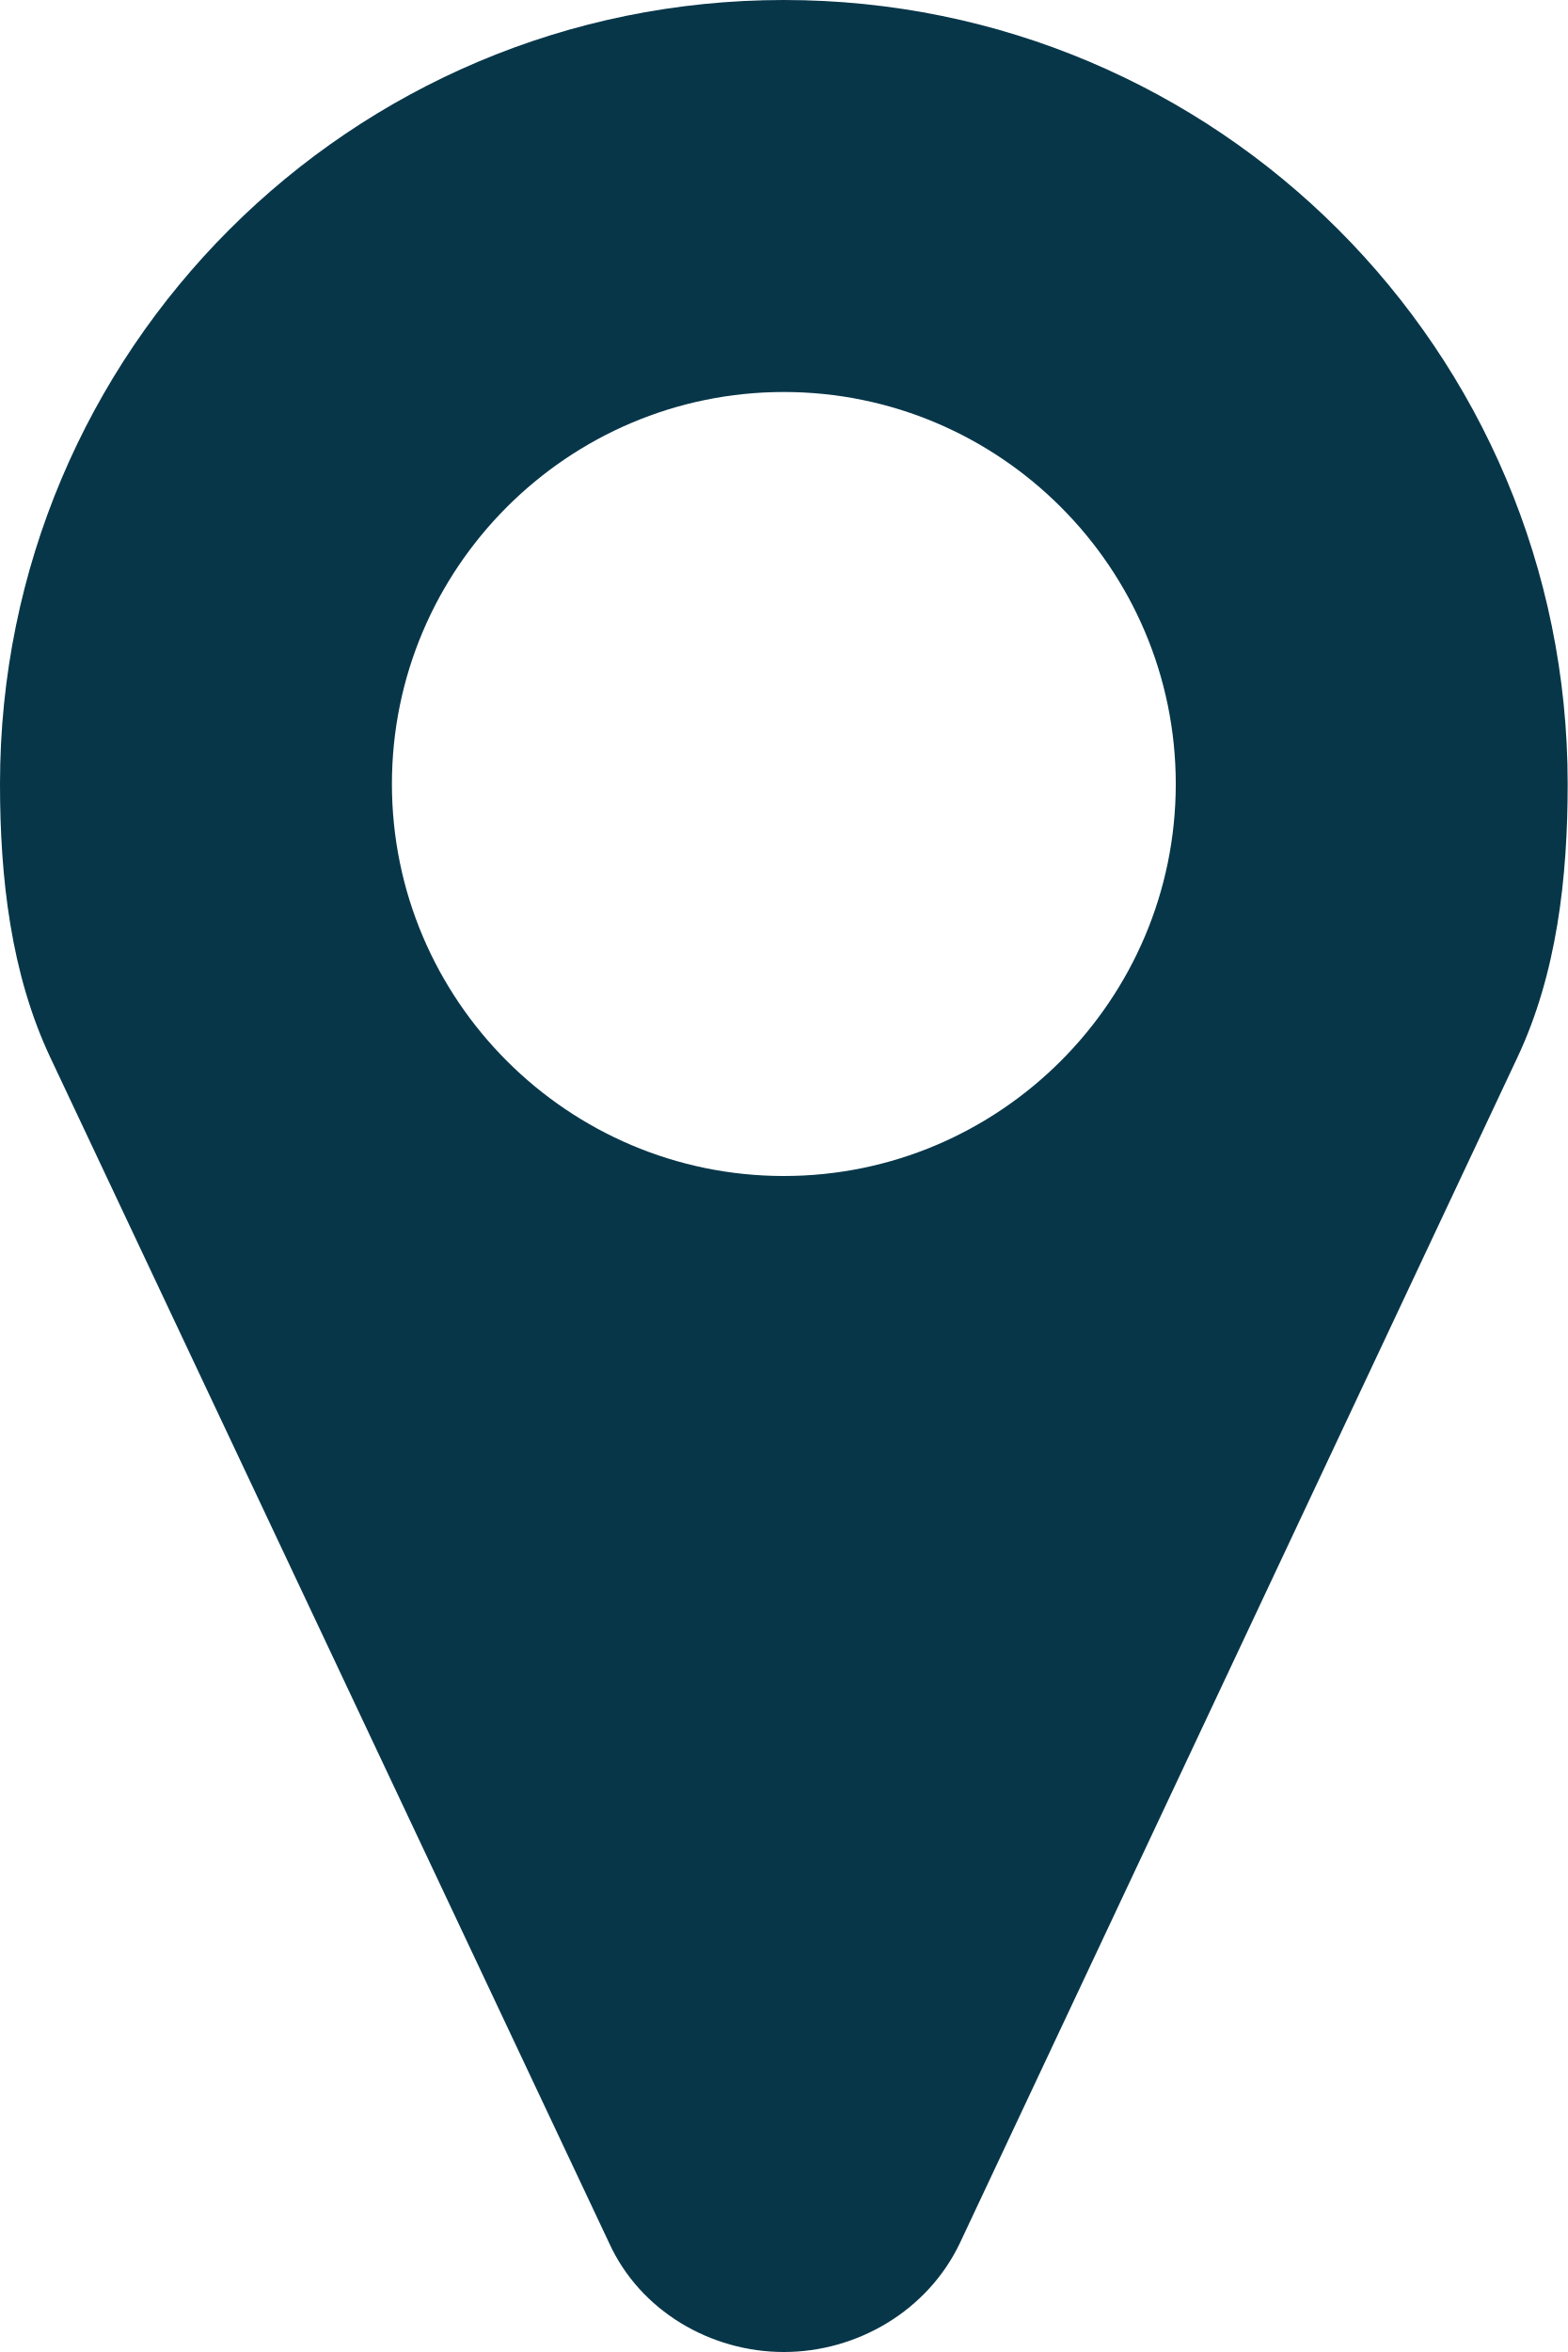
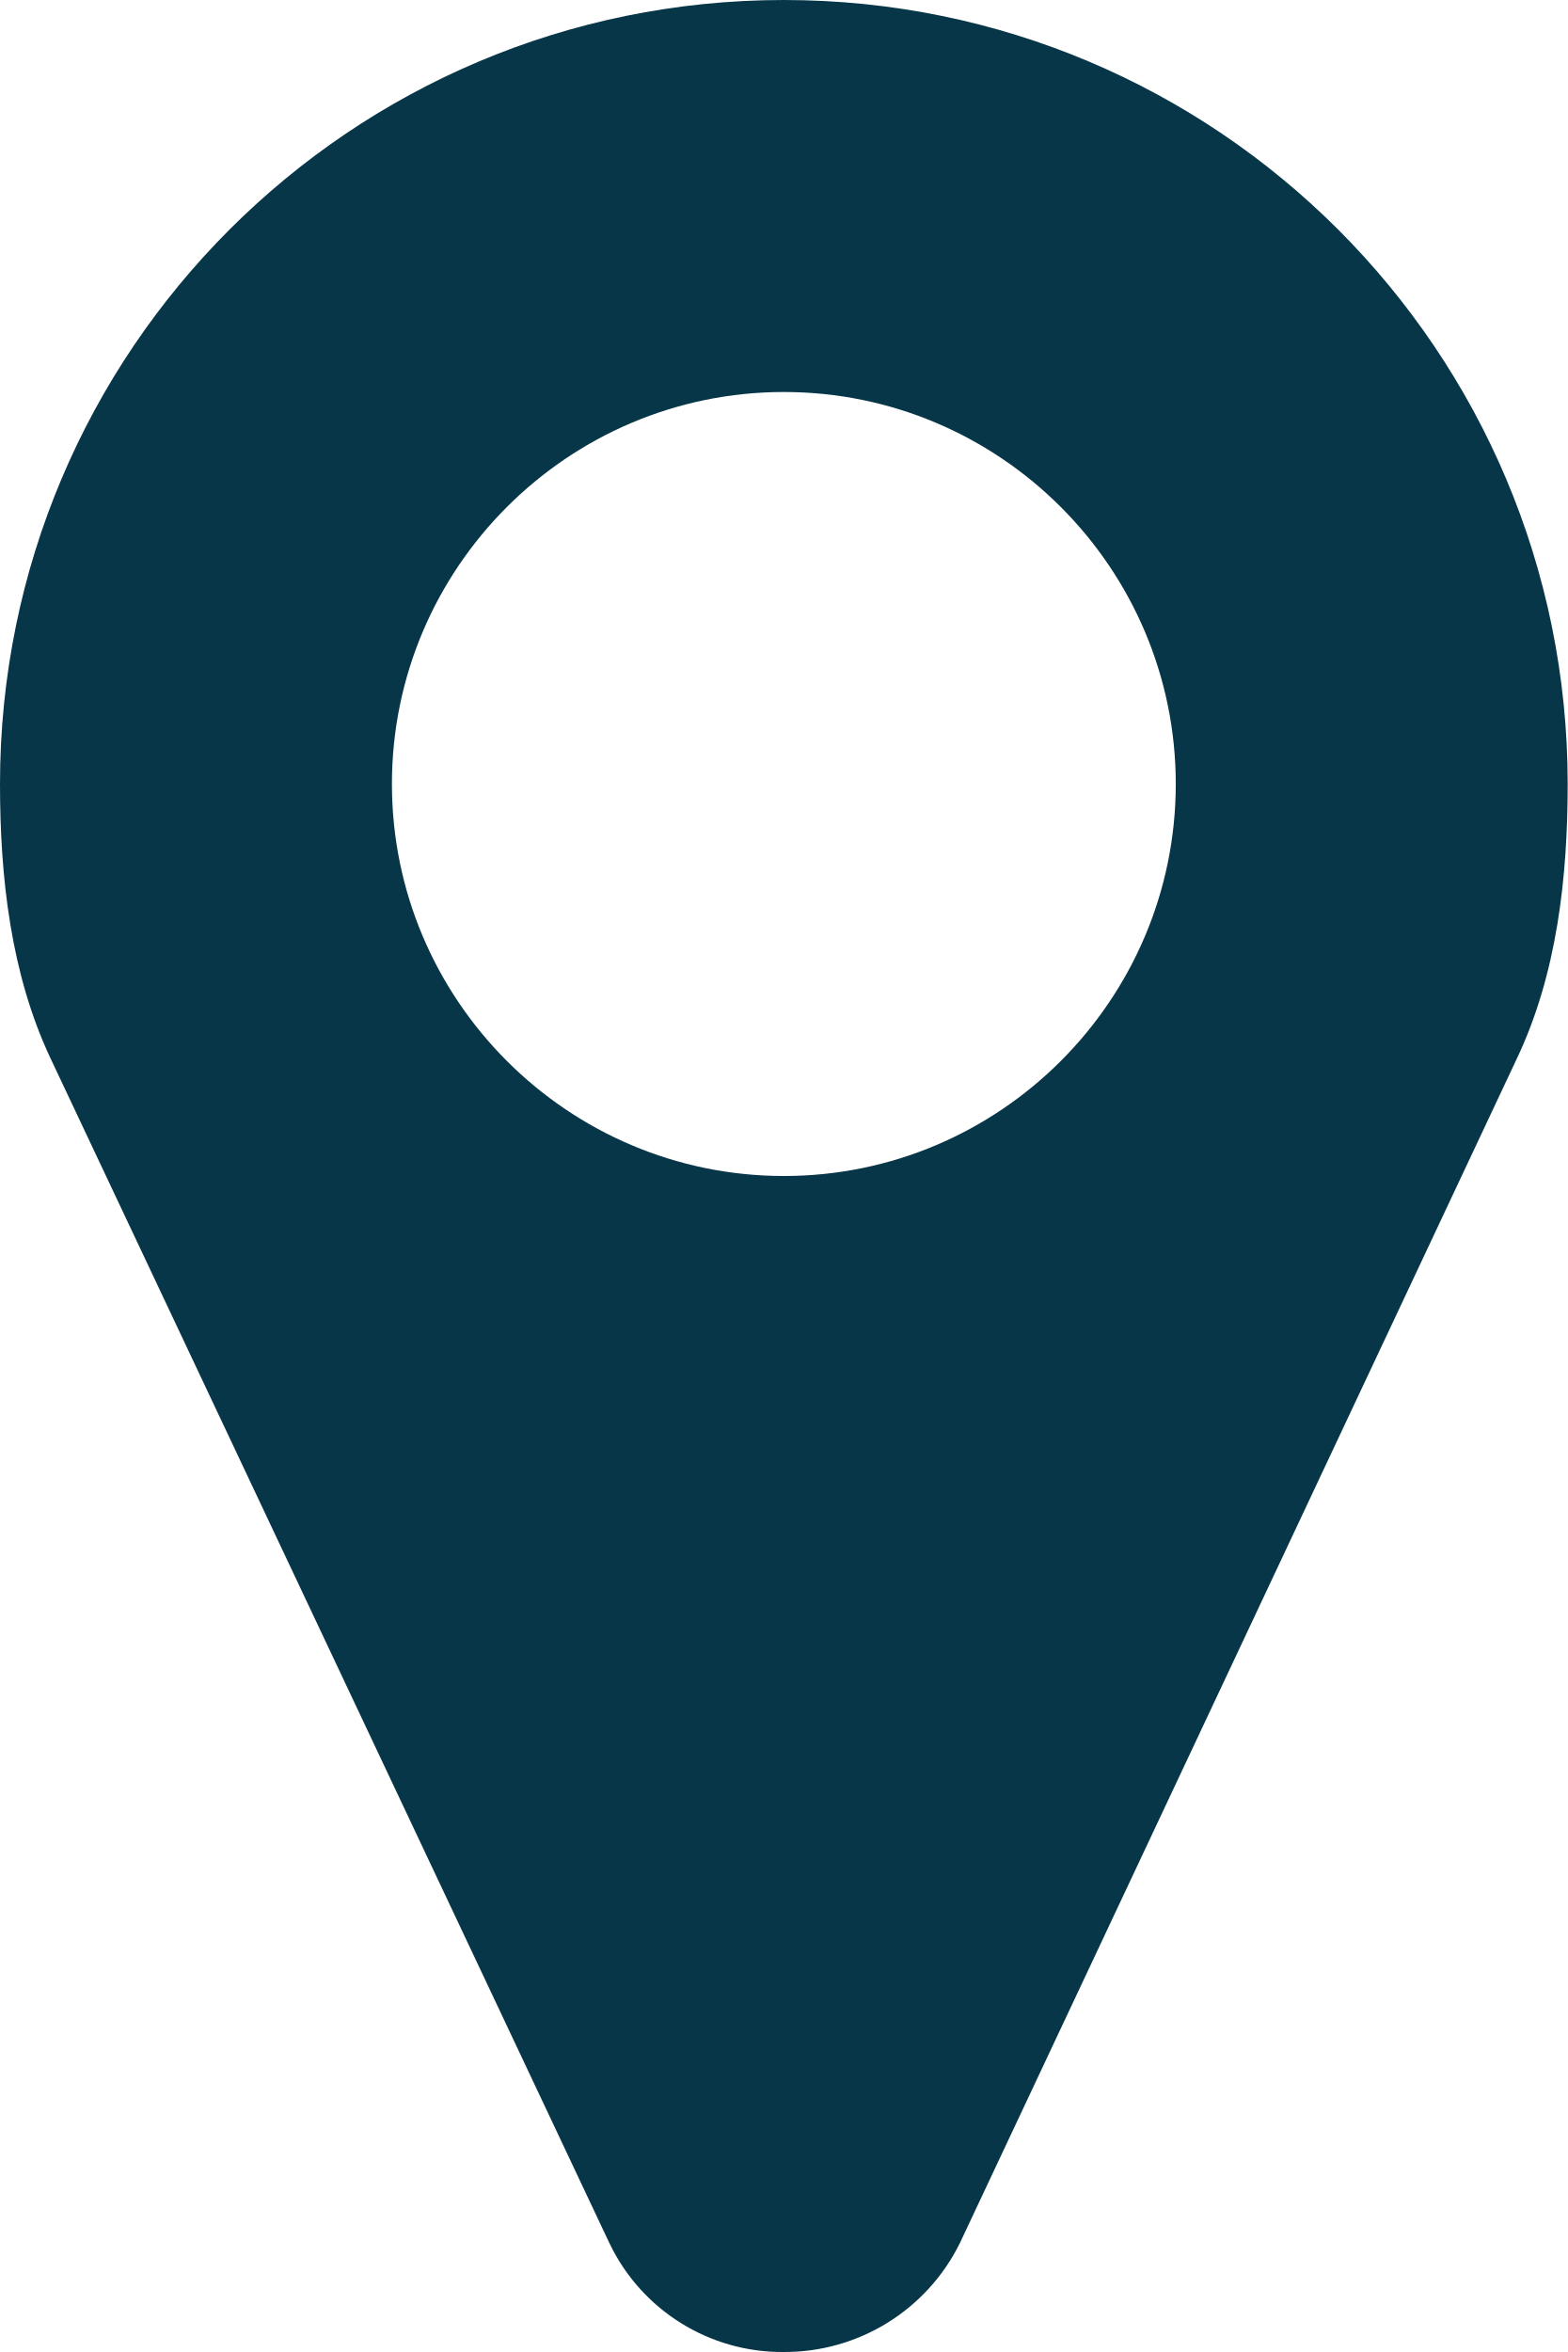
- <svg xmlns="http://www.w3.org/2000/svg" width="8px" height="12px" viewBox="0 0 8 12" version="1.1">
-   <defs />
-   <g id="zip" stroke="none" stroke-width="1" fill="none" fill-rule="evenodd" transform="translate(-29, -350)">
-     <g id="ZIP-help" transform="translate(28, 345)" fill="#073649">
-       <g id="map-pin" transform="translate(0, 4)">
-         <g id="Layer_1">
-           <path d="M7,5 C7,3.898 6.102,3 5,3 C3.898,3 3,3.898 3,5 C3,6.102 3.898,7 5,7 C6.102,7 7,6.102 7,5 Z M9,5 C9,5.477 8.945,5.969 8.742,6.398 L5.898,12.445 C5.734,12.789 5.375,13 5,13 C4.625,13 4.266,12.789 4.109,12.445 L1.258,6.398 C1.055,5.969 1,5.477 1,5 C1,2.789 2.789,1 5,1 C7.211,1 9,2.789 9,5 Z" id="zip-help-icon" />
-         </g>
-       </g>
-     </g>
-   </g>
+ <svg xmlns="http://www.w3.org/2000/svg" width="8" height="12">
+   <path d="M6 4c0-1.102-.898-2-2-2-1.102 0-2 .898-2 2 0 1.102.898 2 2 2 1.102 0 2-.898 2-2zm2 0c0 .477-.055.969-.258 1.398l-2.844 6.047A.997.997 0 0 1 4 12a.977.977 0 0 1-.89-.555L.257 5.398C.055 4.968 0 4.477 0 4c0-2.21 1.79-4 4-4s4 1.79 4 4z" fill="#073649" fill-rule="evenodd" />
</svg>
